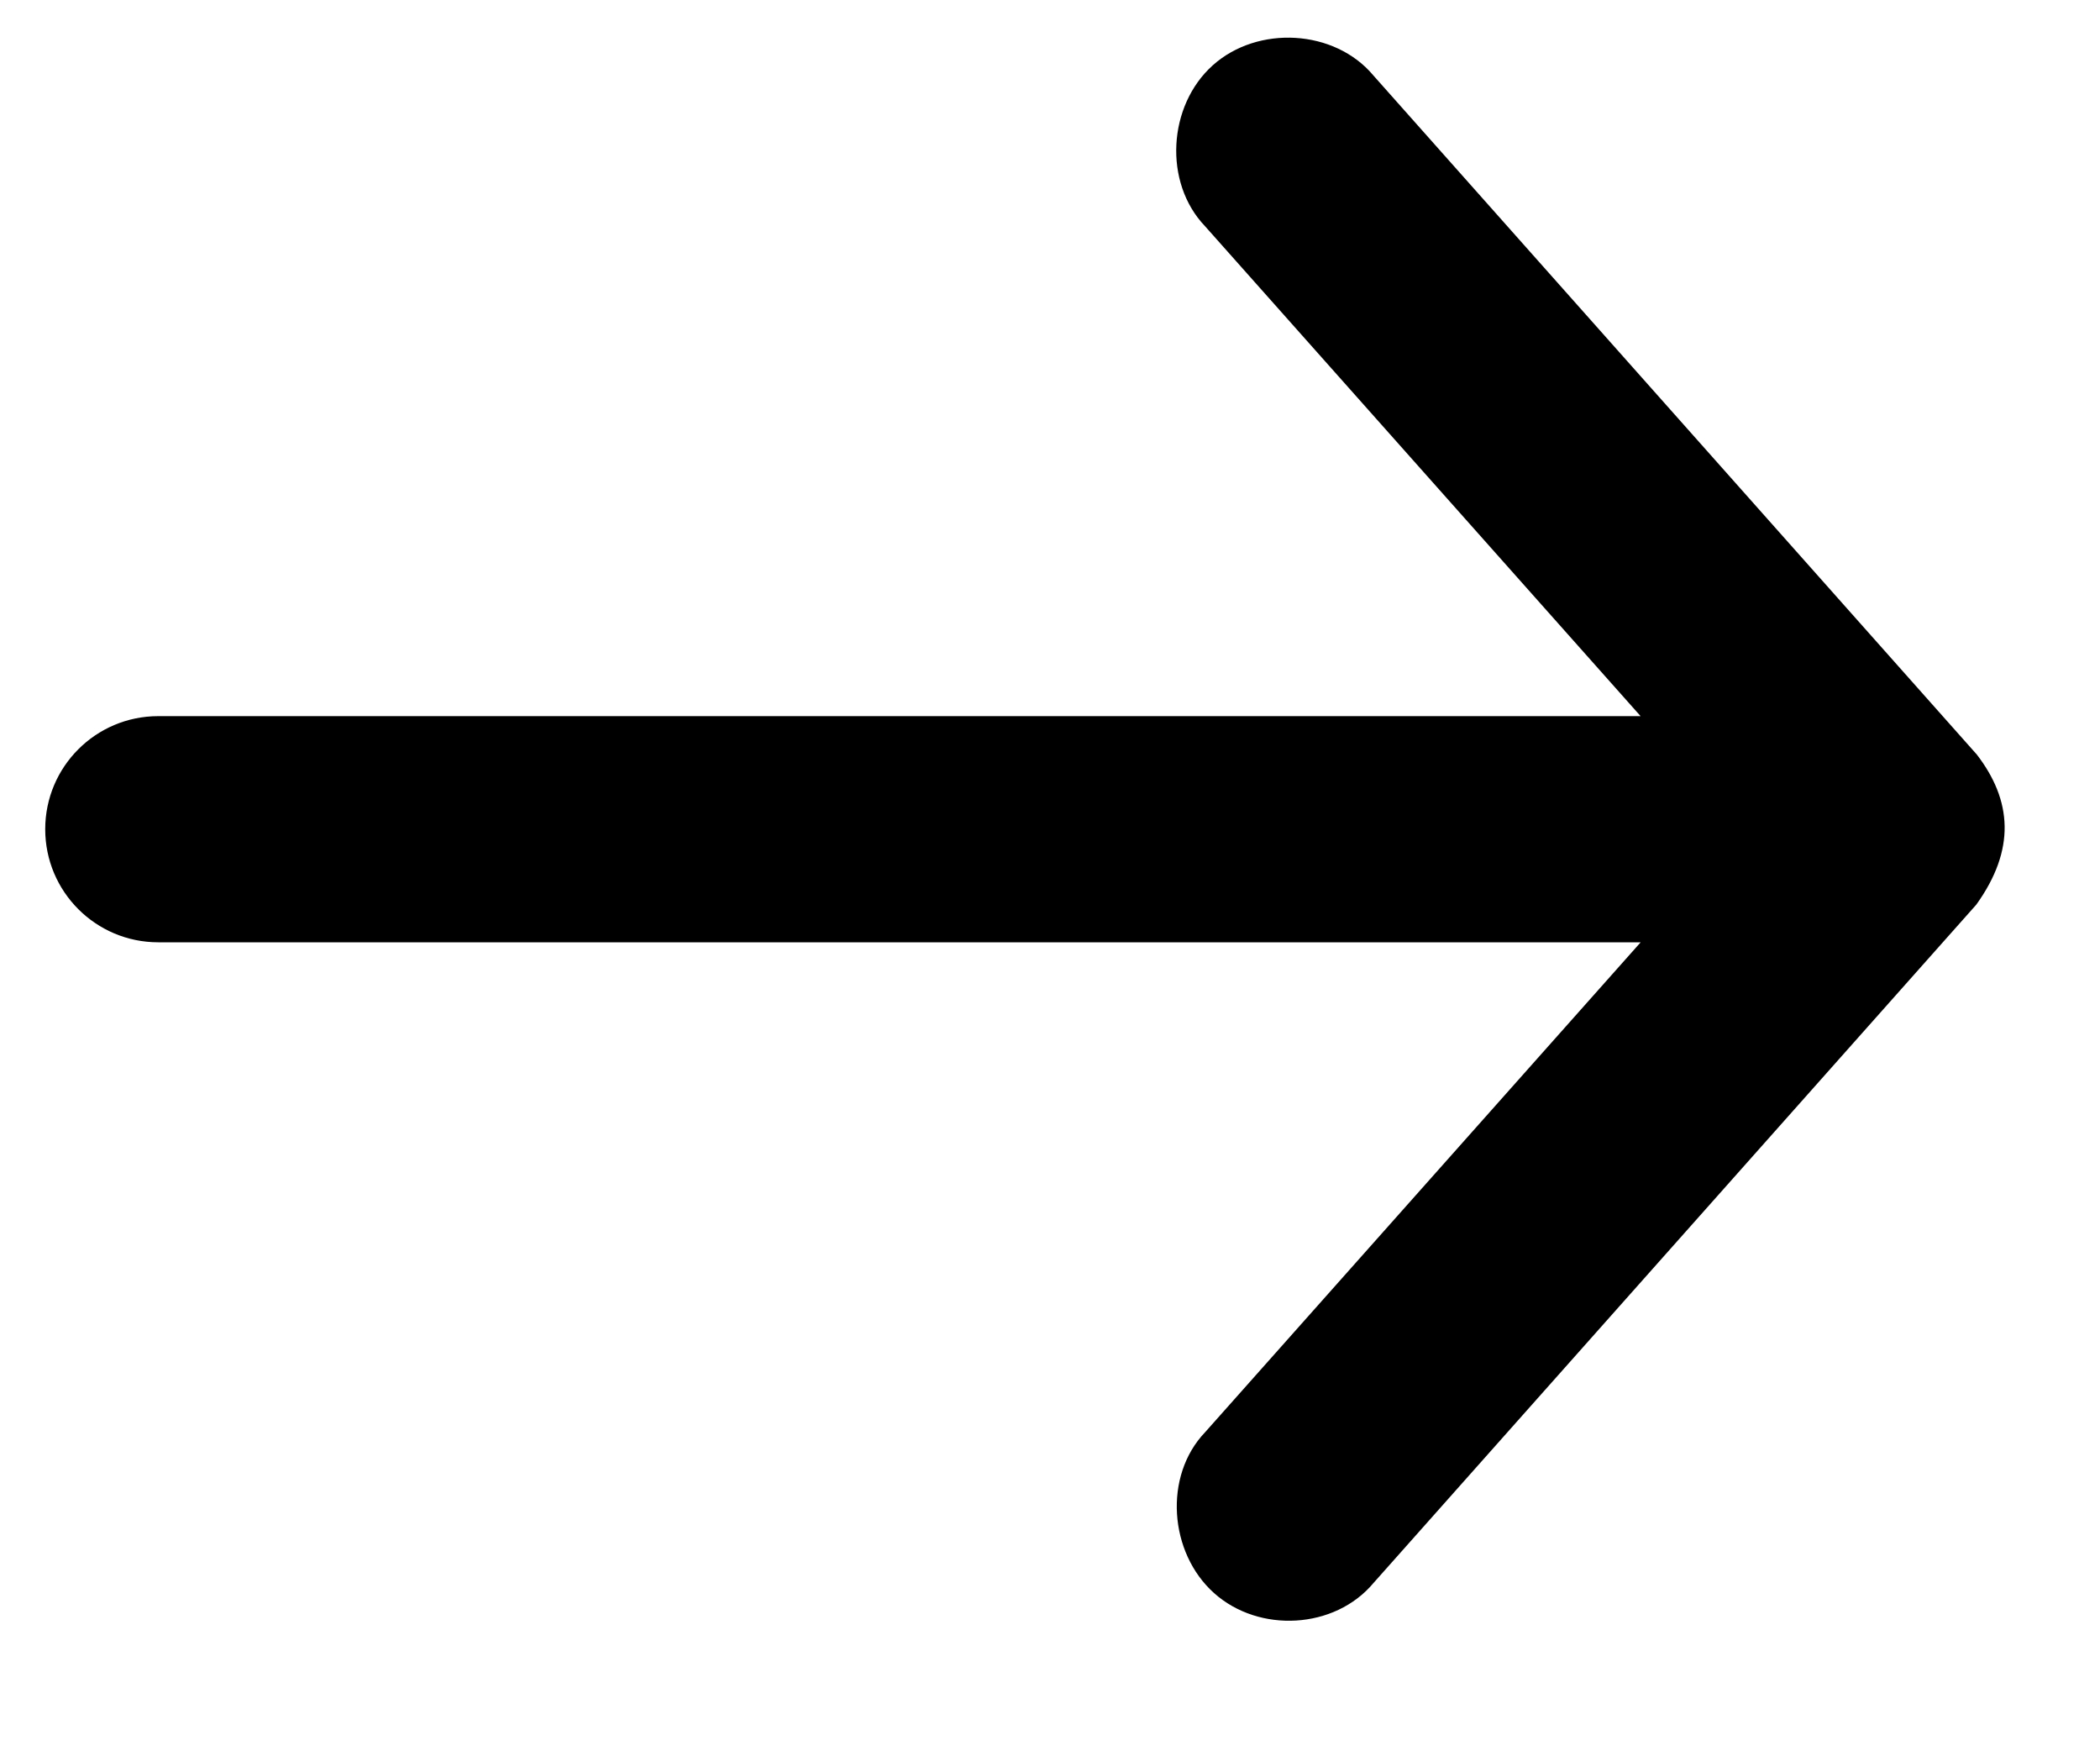
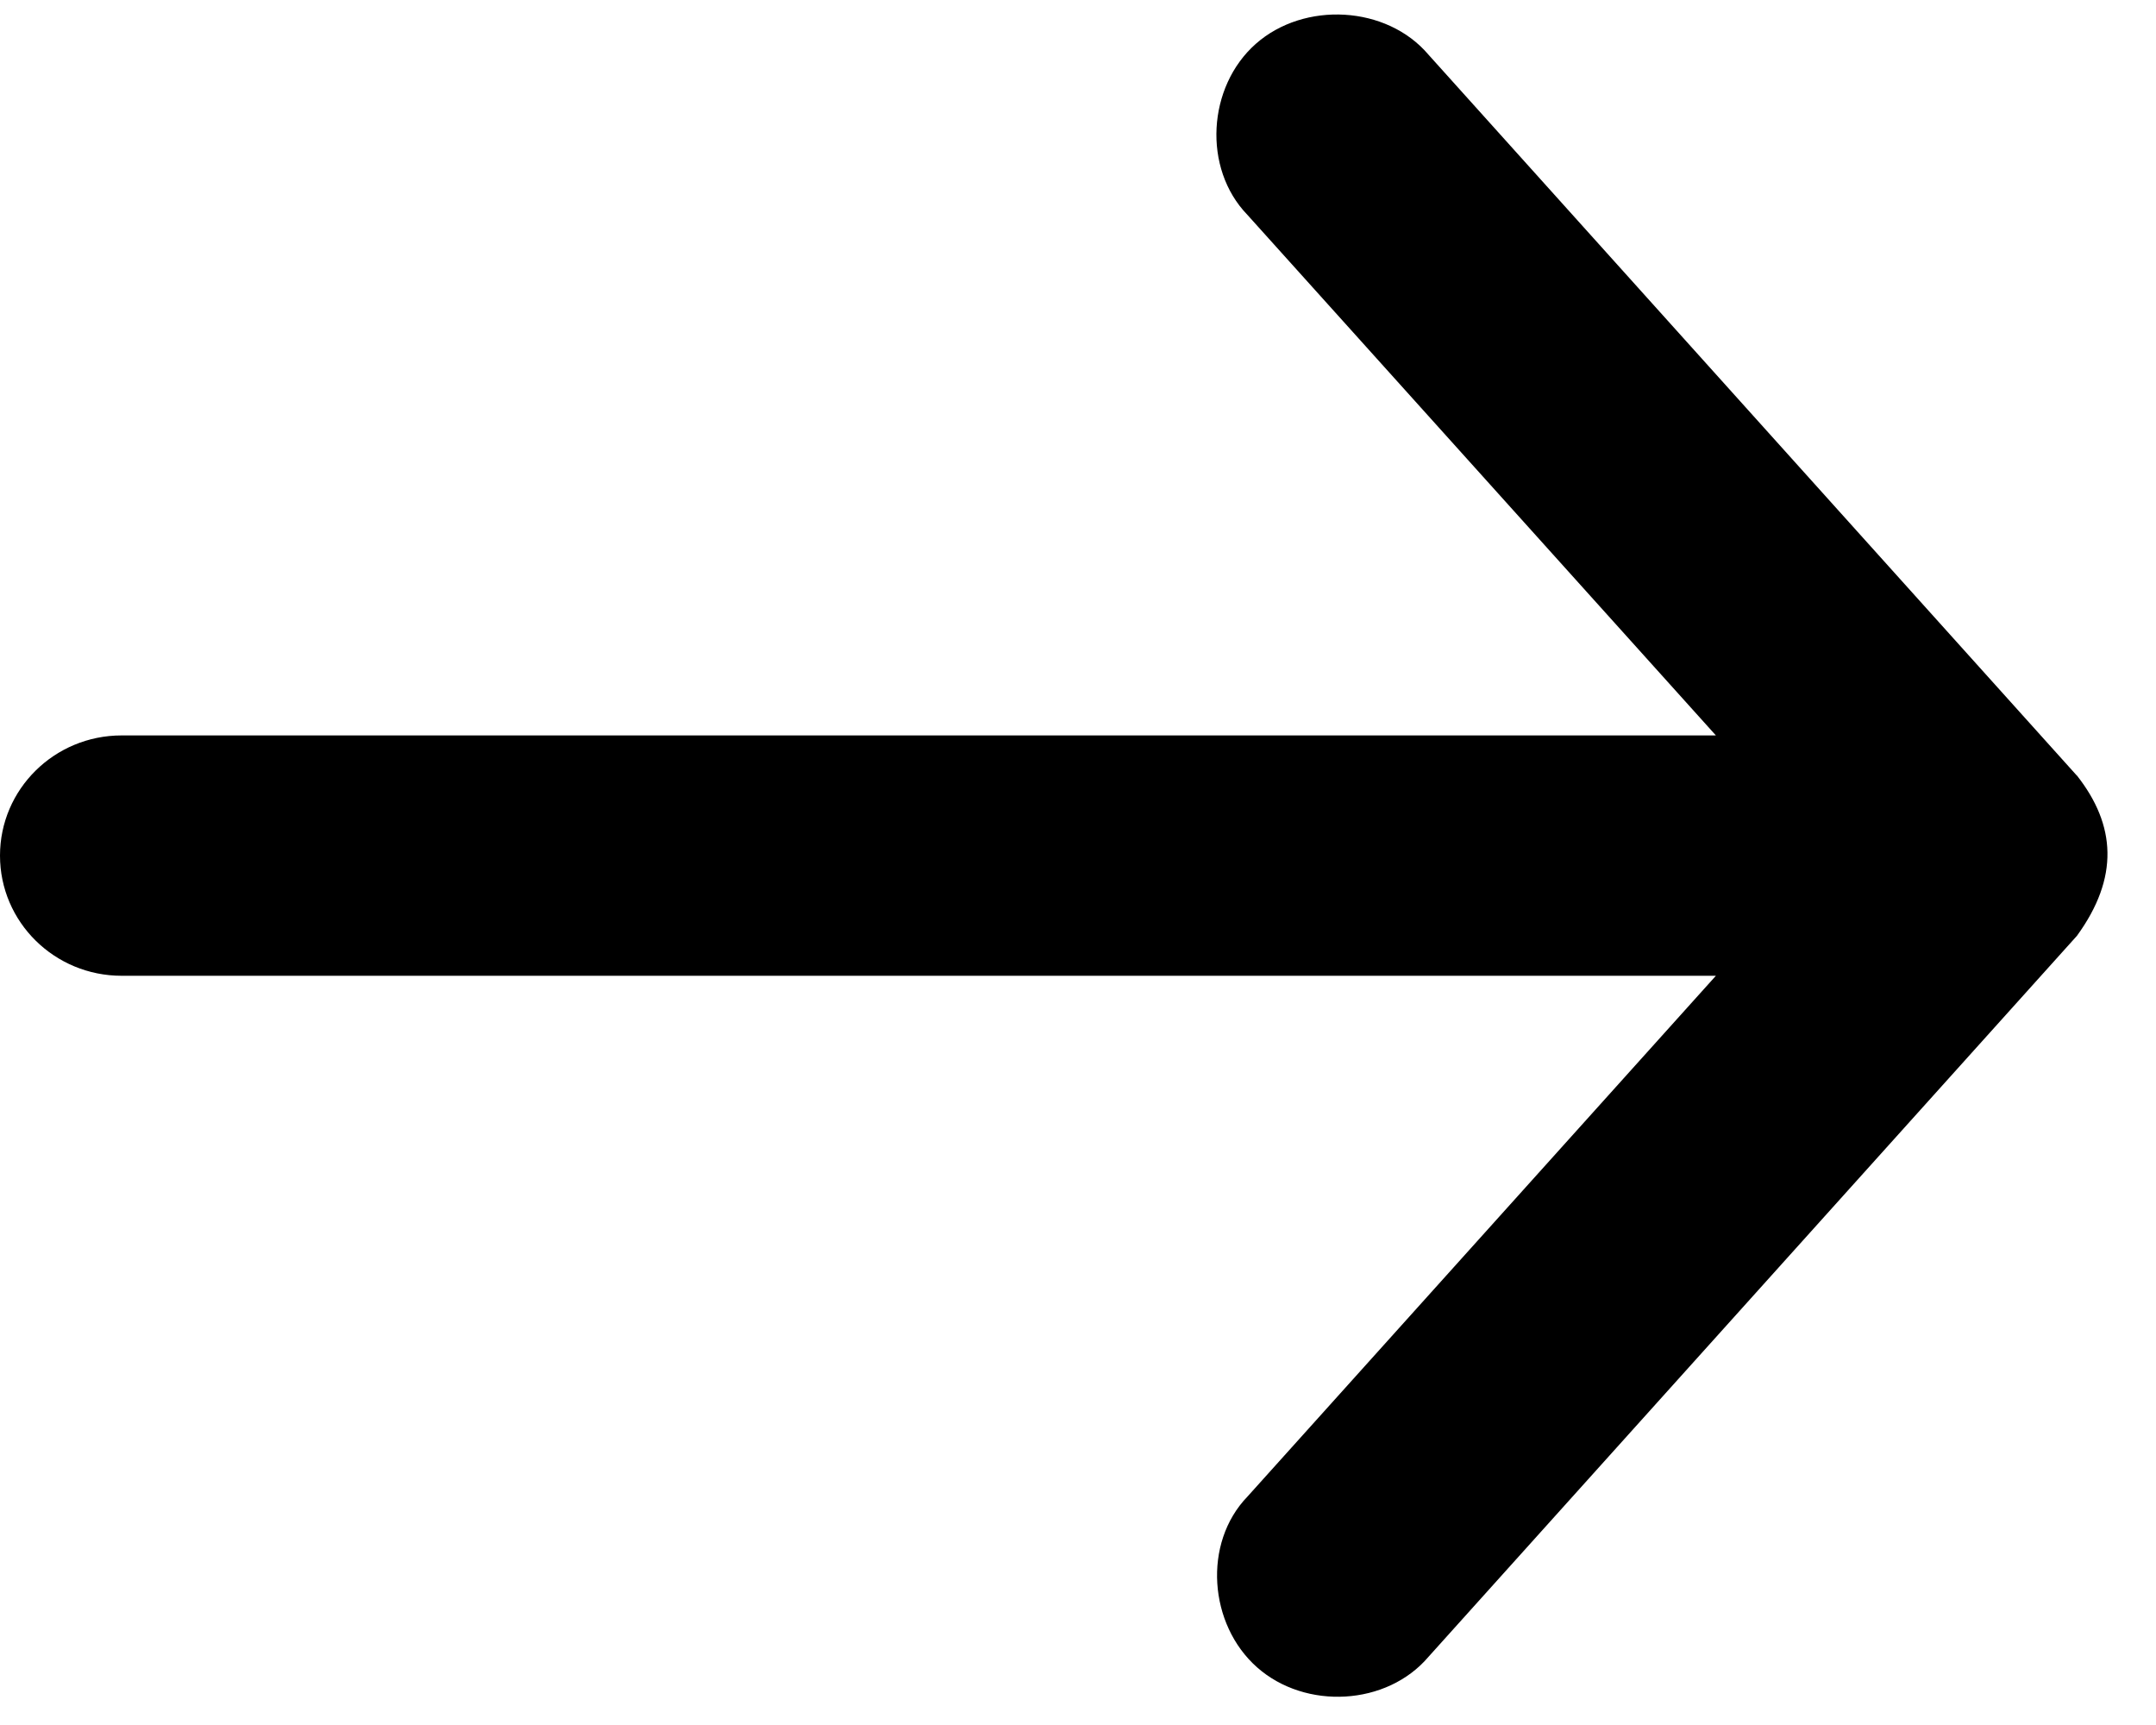
- <svg xmlns="http://www.w3.org/2000/svg" width="30" height="25">
-   <path d="m28.231 10.766-8.612-9.689c-.554-.661-1.65-.72-2.293-.145-.643.576-.708 1.674-.112 2.298l6.223 6.998H2.261c-.892 0-1.615.723-1.615 1.615 0 .892.723 1.615 1.615 1.615h21.177l-6.223 6.998c-.596.624-.515 1.72.128 2.296.643.576 1.723.519 2.278-.143l8.612-9.689c.562-.783.517-1.487 0-2.153Z" fill="#000" fill-rule="nonzero" />
+ <svg xmlns="http://www.w3.org/2000/svg" viewBox="0 0 15 12">
+   <path d="M14.449 5.395 9.938.38C9.648.038 9.074.007 8.737.305c-.337.298-.371.866-.059 1.189l3.26 3.622H.846c-.467 0-.846.374-.846.836 0 .462.379.836.846.836H11.938L8.679 10.411c-.312.323-.27.89.067 1.188.337.298.903.268 1.193-.074l4.511-5.015c.295-.406.271-.77 0-1.115Z" />
</svg>
